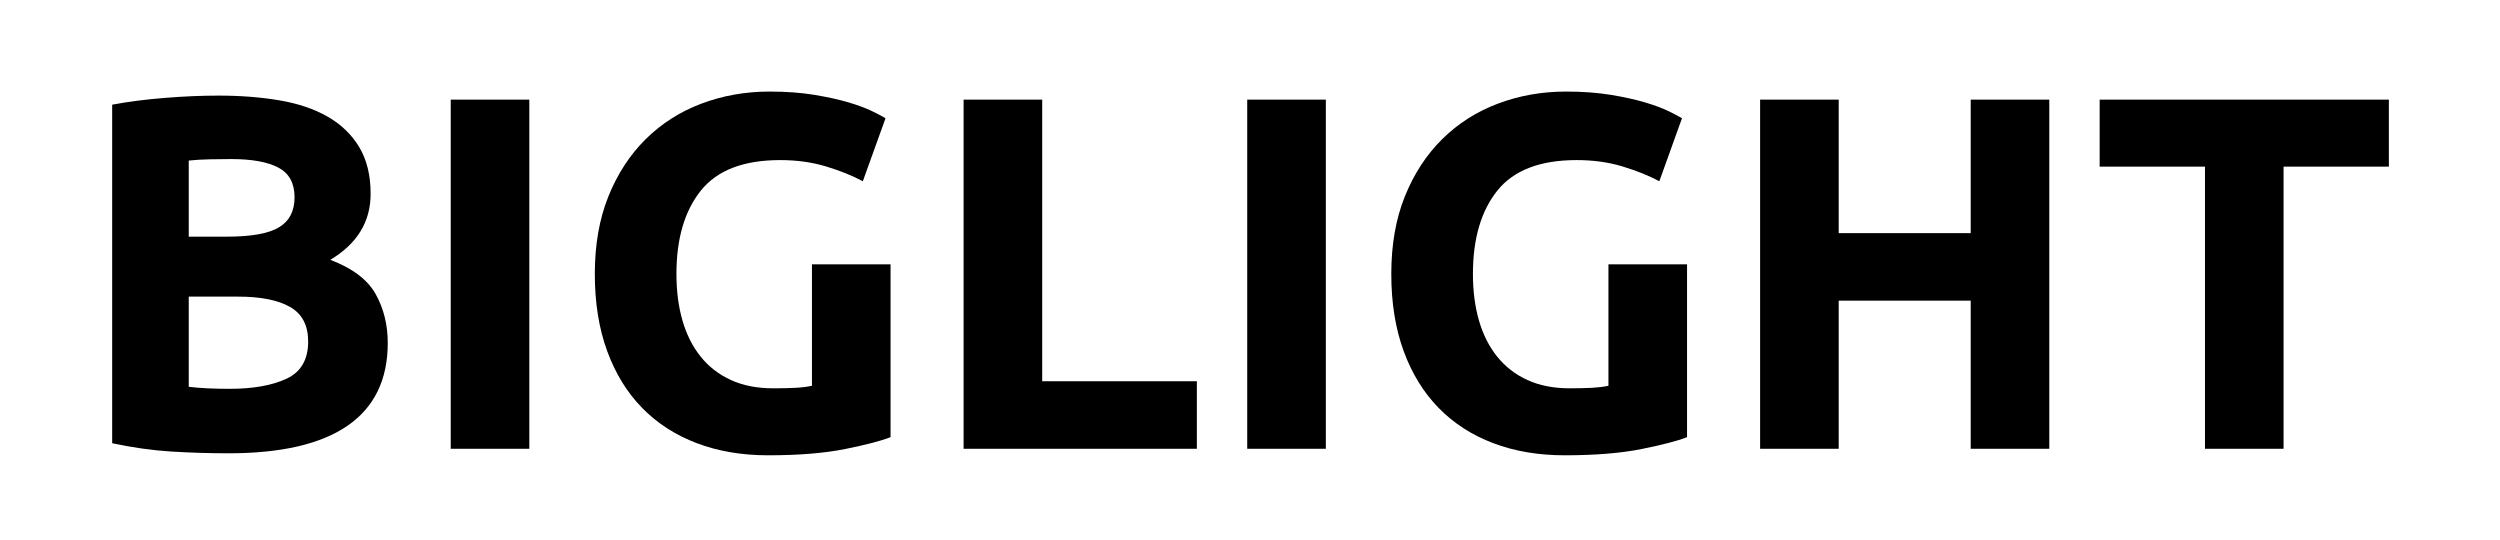
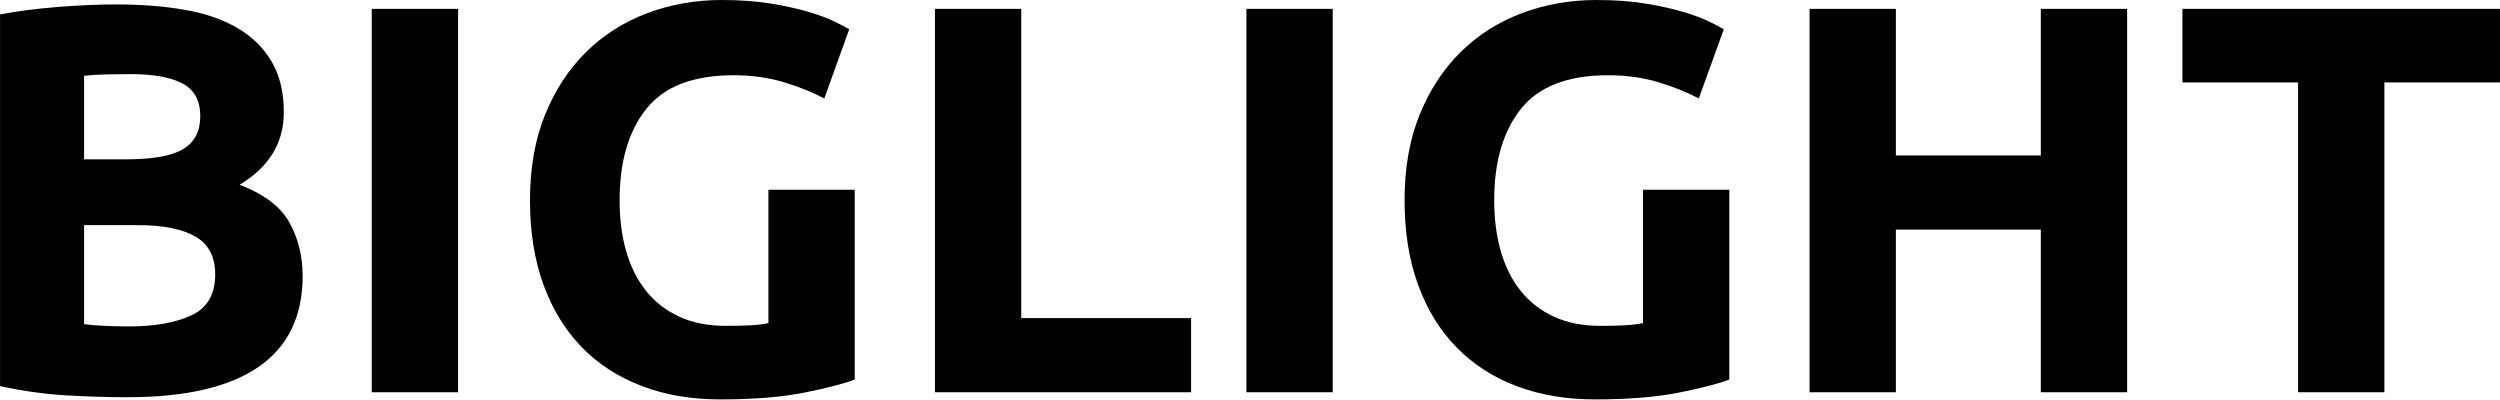
- <svg xmlns="http://www.w3.org/2000/svg" version="1.1" id="Layer_1" x="0px" y="0px" width="176px" height="38px" viewBox="0 0 176 38" enable-background="new 0 0 176 38" xml:space="preserve">
-   <path class="black" d="M16.09,31.912c-1.348,0-2.69-0.041-4.026-0.123c-1.336-0.084-2.726-0.277-4.167-0.586V7.369  c1.135-0.213,2.376-0.372,3.724-0.479s2.601-0.16,3.76-0.16c1.56,0,2.997,0.113,4.31,0.337c1.312,0.225,2.441,0.609,3.387,1.152  c0.945,0.544,1.685,1.259,2.216,2.146s0.798,1.98,0.798,3.281c0,1.963-0.946,3.512-2.838,4.646c1.561,0.592,2.625,1.396,3.193,2.413  c0.567,1.016,0.851,2.163,0.851,3.439c0,2.578-0.94,4.518-2.819,5.818C22.599,31.262,19.802,31.912,16.09,31.912 M13.288,16.661  h2.696c1.702,0,2.92-0.218,3.653-0.656s1.1-1.141,1.1-2.111c0-0.993-0.378-1.69-1.135-2.093c-0.757-0.401-1.868-0.603-3.334-0.603  c-0.473,0-0.981,0.006-1.525,0.018c-0.544,0.012-1.029,0.042-1.455,0.088V16.661z M13.288,20.883v6.348  c0.402,0.049,0.839,0.084,1.313,0.107c0.473,0.023,0.993,0.035,1.561,0.035c1.655,0,2.991-0.236,4.008-0.711  c1.016-0.471,1.525-1.348,1.525-2.623c0-1.135-0.426-1.945-1.277-2.431c-0.851-0.483-2.069-0.726-3.653-0.726H13.288z" />
-   <rect x="31.731" y="7.014" class="black" width="5.533" height="24.58" />
-   <path class="black" d="M54.927,11.27c-2.577,0-4.439,0.715-5.586,2.146c-1.147,1.431-1.72,3.387-1.72,5.869  c0,1.206,0.142,2.301,0.425,3.281c0.284,0.982,0.709,1.828,1.277,2.535c0.567,0.709,1.277,1.26,2.128,1.65  c0.852,0.391,1.845,0.586,2.98,0.586c0.614,0,1.14-0.012,1.578-0.035s0.822-0.072,1.153-0.143v-8.549h5.533v12.166  c-0.662,0.26-1.726,0.539-3.192,0.834c-1.467,0.295-3.275,0.443-5.427,0.443c-1.845,0-3.517-0.283-5.019-0.852  s-2.784-1.395-3.848-2.482c-1.064-1.088-1.886-2.424-2.465-4.008c-0.58-1.584-0.869-3.393-0.869-5.428  c0-2.057,0.319-3.876,0.958-5.461c0.638-1.584,1.513-2.926,2.624-4.025c1.112-1.1,2.417-1.933,3.919-2.5  c1.501-0.567,3.104-0.851,4.806-0.851c1.158,0,2.204,0.077,3.139,0.23c0.934,0.154,1.738,0.332,2.412,0.532s1.229,0.408,1.667,0.62  c0.438,0.213,0.75,0.379,0.94,0.497l-1.596,4.434c-0.757-0.402-1.626-0.75-2.607-1.046C57.156,11.418,56.085,11.27,54.927,11.27" />
-   <polyline class="yellow" points="84.259,26.84 84.259,31.594 67.837,31.594 67.837,7.014 73.371,7.014 73.371,26.84 " />
-   <rect x="87.805" y="7.014" class="yellow" width="5.534" height="24.58" />
-   <path class="yellow" d="M111.002,11.27c-2.578,0-4.439,0.715-5.587,2.146c-1.146,1.431-1.721,3.387-1.721,5.869  c0,1.206,0.143,2.301,0.426,3.281c0.284,0.982,0.71,1.828,1.277,2.535c0.568,0.709,1.277,1.26,2.128,1.65  c0.852,0.391,1.845,0.586,2.98,0.586c0.614,0,1.14-0.014,1.577-0.035c0.438-0.025,0.821-0.072,1.152-0.143v-8.549h5.534v12.166  c-0.663,0.26-1.727,0.539-3.192,0.834c-1.467,0.295-3.275,0.443-5.427,0.443c-1.844,0-3.518-0.283-5.019-0.852  c-1.503-0.568-2.784-1.395-3.849-2.482c-1.063-1.088-1.886-2.424-2.465-4.008s-0.869-3.393-0.869-5.428  c0-2.057,0.318-3.876,0.957-5.461c0.639-1.584,1.514-2.926,2.625-4.025c1.112-1.1,2.418-1.933,3.92-2.5  c1.501-0.567,3.103-0.851,4.806-0.851c1.158,0,2.205,0.077,3.139,0.23c0.935,0.154,1.738,0.332,2.412,0.532s1.229,0.408,1.667,0.62  c0.437,0.213,0.75,0.379,0.939,0.497l-1.595,4.434c-0.758-0.402-1.627-0.75-2.608-1.046C113.229,11.418,112.16,11.27,111.002,11.27" />
-   <polyline class="yellow" points="138.738,7.014 144.27,7.014 144.27,31.594 138.738,31.594 138.738,21.166 129.444,21.166  129.444,31.594 123.912,31.594 123.912,7.014 129.444,7.014 129.444,16.413 138.738,16.413 " />
-   <polyline class="yellow" points="168.176,7.014 168.176,11.731 160.763,11.731 160.763,31.594 155.23,31.594 155.23,11.731  147.816,11.731 147.816,7.014 " />
+ <svg xmlns="http://www.w3.org/2000/svg" id="Layer_1" xml:space="preserve" height="76.82px" viewBox="-152.382 -19.159 480.836 76.82" width="480.84px" version="1.1" y="0px" x="0px" enable-background="new -152.382 -19.159 480.836 76.82">
+   <path class="black" d="m-127.8 57.239c-4.043 0-8.07-0.123-12.078-0.369-4.008-0.252-8.178-0.832-12.5-1.758v-71.502c3.406-0.639 7.127-1.115 11.172-1.438 4.045-0.32 7.803-0.48 11.279-0.48 4.68 0 8.99 0.338 12.93 1.012 3.936 0.674 7.322 1.826 10.162 3.455 2.834 1.633 5.055 3.777 6.648 6.439 1.594 2.66 2.393 5.939 2.393 9.842 0 5.889-2.838 10.537-8.514 13.938 4.684 1.777 7.875 4.188 9.578 7.24 1.703 3.047 2.555 6.49 2.555 10.318 0 7.734-2.82 13.553-8.457 17.453-5.65 3.899-14.04 5.85-25.17 5.85m-8.41-45.752h8.088c5.107 0 8.76-0.656 10.961-1.969 2.197-1.314 3.299-3.422 3.299-6.334 0-2.979-1.135-5.068-3.404-6.279-2.271-1.203-5.605-1.809-10.002-1.809-1.42 0-2.943 0.02-4.574 0.055-1.633 0.035-3.09 0.125-4.367 0.264v16.072zm0 12.664v19.043c1.207 0.148 2.518 0.252 3.939 0.322 1.42 0.07 2.98 0.105 4.684 0.105 4.965 0 8.973-0.709 12.023-2.133 3.049-1.412 4.574-4.043 4.574-7.869 0-3.404-1.277-5.836-3.83-7.295-2.553-1.447-6.207-2.178-10.959-2.178h-10.432v0.005z" />
+   <rect y="-17.454" x="-80.88" height="73.738" class="black" width="16.6" />
+   <path class="black" d="m-11.292-4.687c-7.73 0-13.318 2.145-16.758 6.438-3.441 4.293-5.16 10.16-5.16 17.607 0 3.617 0.426 6.902 1.273 9.844 0.854 2.945 2.129 5.484 3.832 7.605 1.701 2.127 3.832 3.779 6.385 4.949 2.557 1.174 5.533 1.758 8.939 1.758 1.842 0 3.42-0.035 4.734-0.105 1.313-0.068 2.465-0.215 3.459-0.43v-25.646h16.598v36.496c-1.984 0.783-5.176 1.617-9.576 2.502-4.398 0.887-9.824 1.33-16.279 1.33-5.535 0-10.551-0.85-15.057-2.555-4.506-1.709-8.354-4.184-11.545-7.447s-5.658-7.271-7.395-12.023c-1.74-4.752-2.607-10.178-2.607-16.283 0-6.172 0.957-11.627 2.875-16.383 1.914-4.754 4.539-8.779 7.871-12.076 3.336-3.299 7.25-5.797 11.758-7.5 4.502-1.701 9.311-2.553 14.418-2.553 3.473 0 6.611 0.23 9.416 0.689 2.803 0.463 5.215 0.996 7.236 1.598 2.023 0.6 3.688 1.223 5 1.859 1.314 0.639 2.25 1.137 2.82 1.492l-4.786 13.301c-2.271-1.207-4.877-2.25-7.82-3.139-2.945-0.884-6.158-1.328-9.631-1.328" />
+   <polyline points="76.704 42.022 76.704 56.284 27.438 56.284 27.438 -17.454 44.04 -17.454 44.04 42.022" class="yellow" />
+   <rect y="-17.454" x="87.343" height="73.738" class="yellow" width="16.6" />
+   <path class="yellow" d="m156.93-4.687c-7.734 0-13.318 2.145-16.76 6.438-3.438 4.293-5.166 10.16-5.166 17.607 0 3.617 0.432 6.902 1.279 9.844 0.854 2.945 2.131 5.484 3.83 7.605 1.705 2.127 3.832 3.779 6.387 4.949 2.555 1.174 5.533 1.758 8.939 1.758 1.842 0 3.418-0.043 4.73-0.105 1.313-0.074 2.461-0.215 3.457-0.43v-25.646h16.6v36.496c-1.986 0.783-5.18 1.617-9.574 2.502-4.4 0.887-9.826 1.33-16.283 1.33-5.531 0-10.553-0.85-15.055-2.555-4.51-1.705-8.354-4.184-11.547-7.447-3.191-3.264-5.66-7.271-7.395-12.023-1.74-4.752-2.607-10.178-2.607-16.283 0-6.172 0.955-11.627 2.871-16.383 1.916-4.754 4.541-8.779 7.875-12.076 3.334-3.299 7.254-5.797 11.76-7.5 4.504-1.701 9.311-2.553 14.418-2.553 3.473 0 6.613 0.23 9.418 0.689 2.805 0.463 5.211 0.996 7.236 1.598 2.021 0.6 3.686 1.223 4.998 1.859 1.313 0.639 2.25 1.137 2.818 1.492l-4.8 13.301c-2.273-1.207-4.881-2.25-7.822-3.139-2.95-0.884-6.15-1.328-9.63-1.328" />
+   <polyline points="240.14 -17.454 256.74 -17.454 256.74 56.284 240.14 56.284 240.14 25.001 212.26 25.001 212.26 56.284 195.66 56.284 195.66 -17.454 212.26 -17.454 212.26 10.741 240.14 10.741" class="yellow" />
+   <polyline points="328.45 -17.454 328.45 -3.304 306.22 -3.304 306.22 56.284 289.62 56.284 289.62 -3.304 267.38 -3.304 267.38 -17.454" class="yellow" />
</svg>
